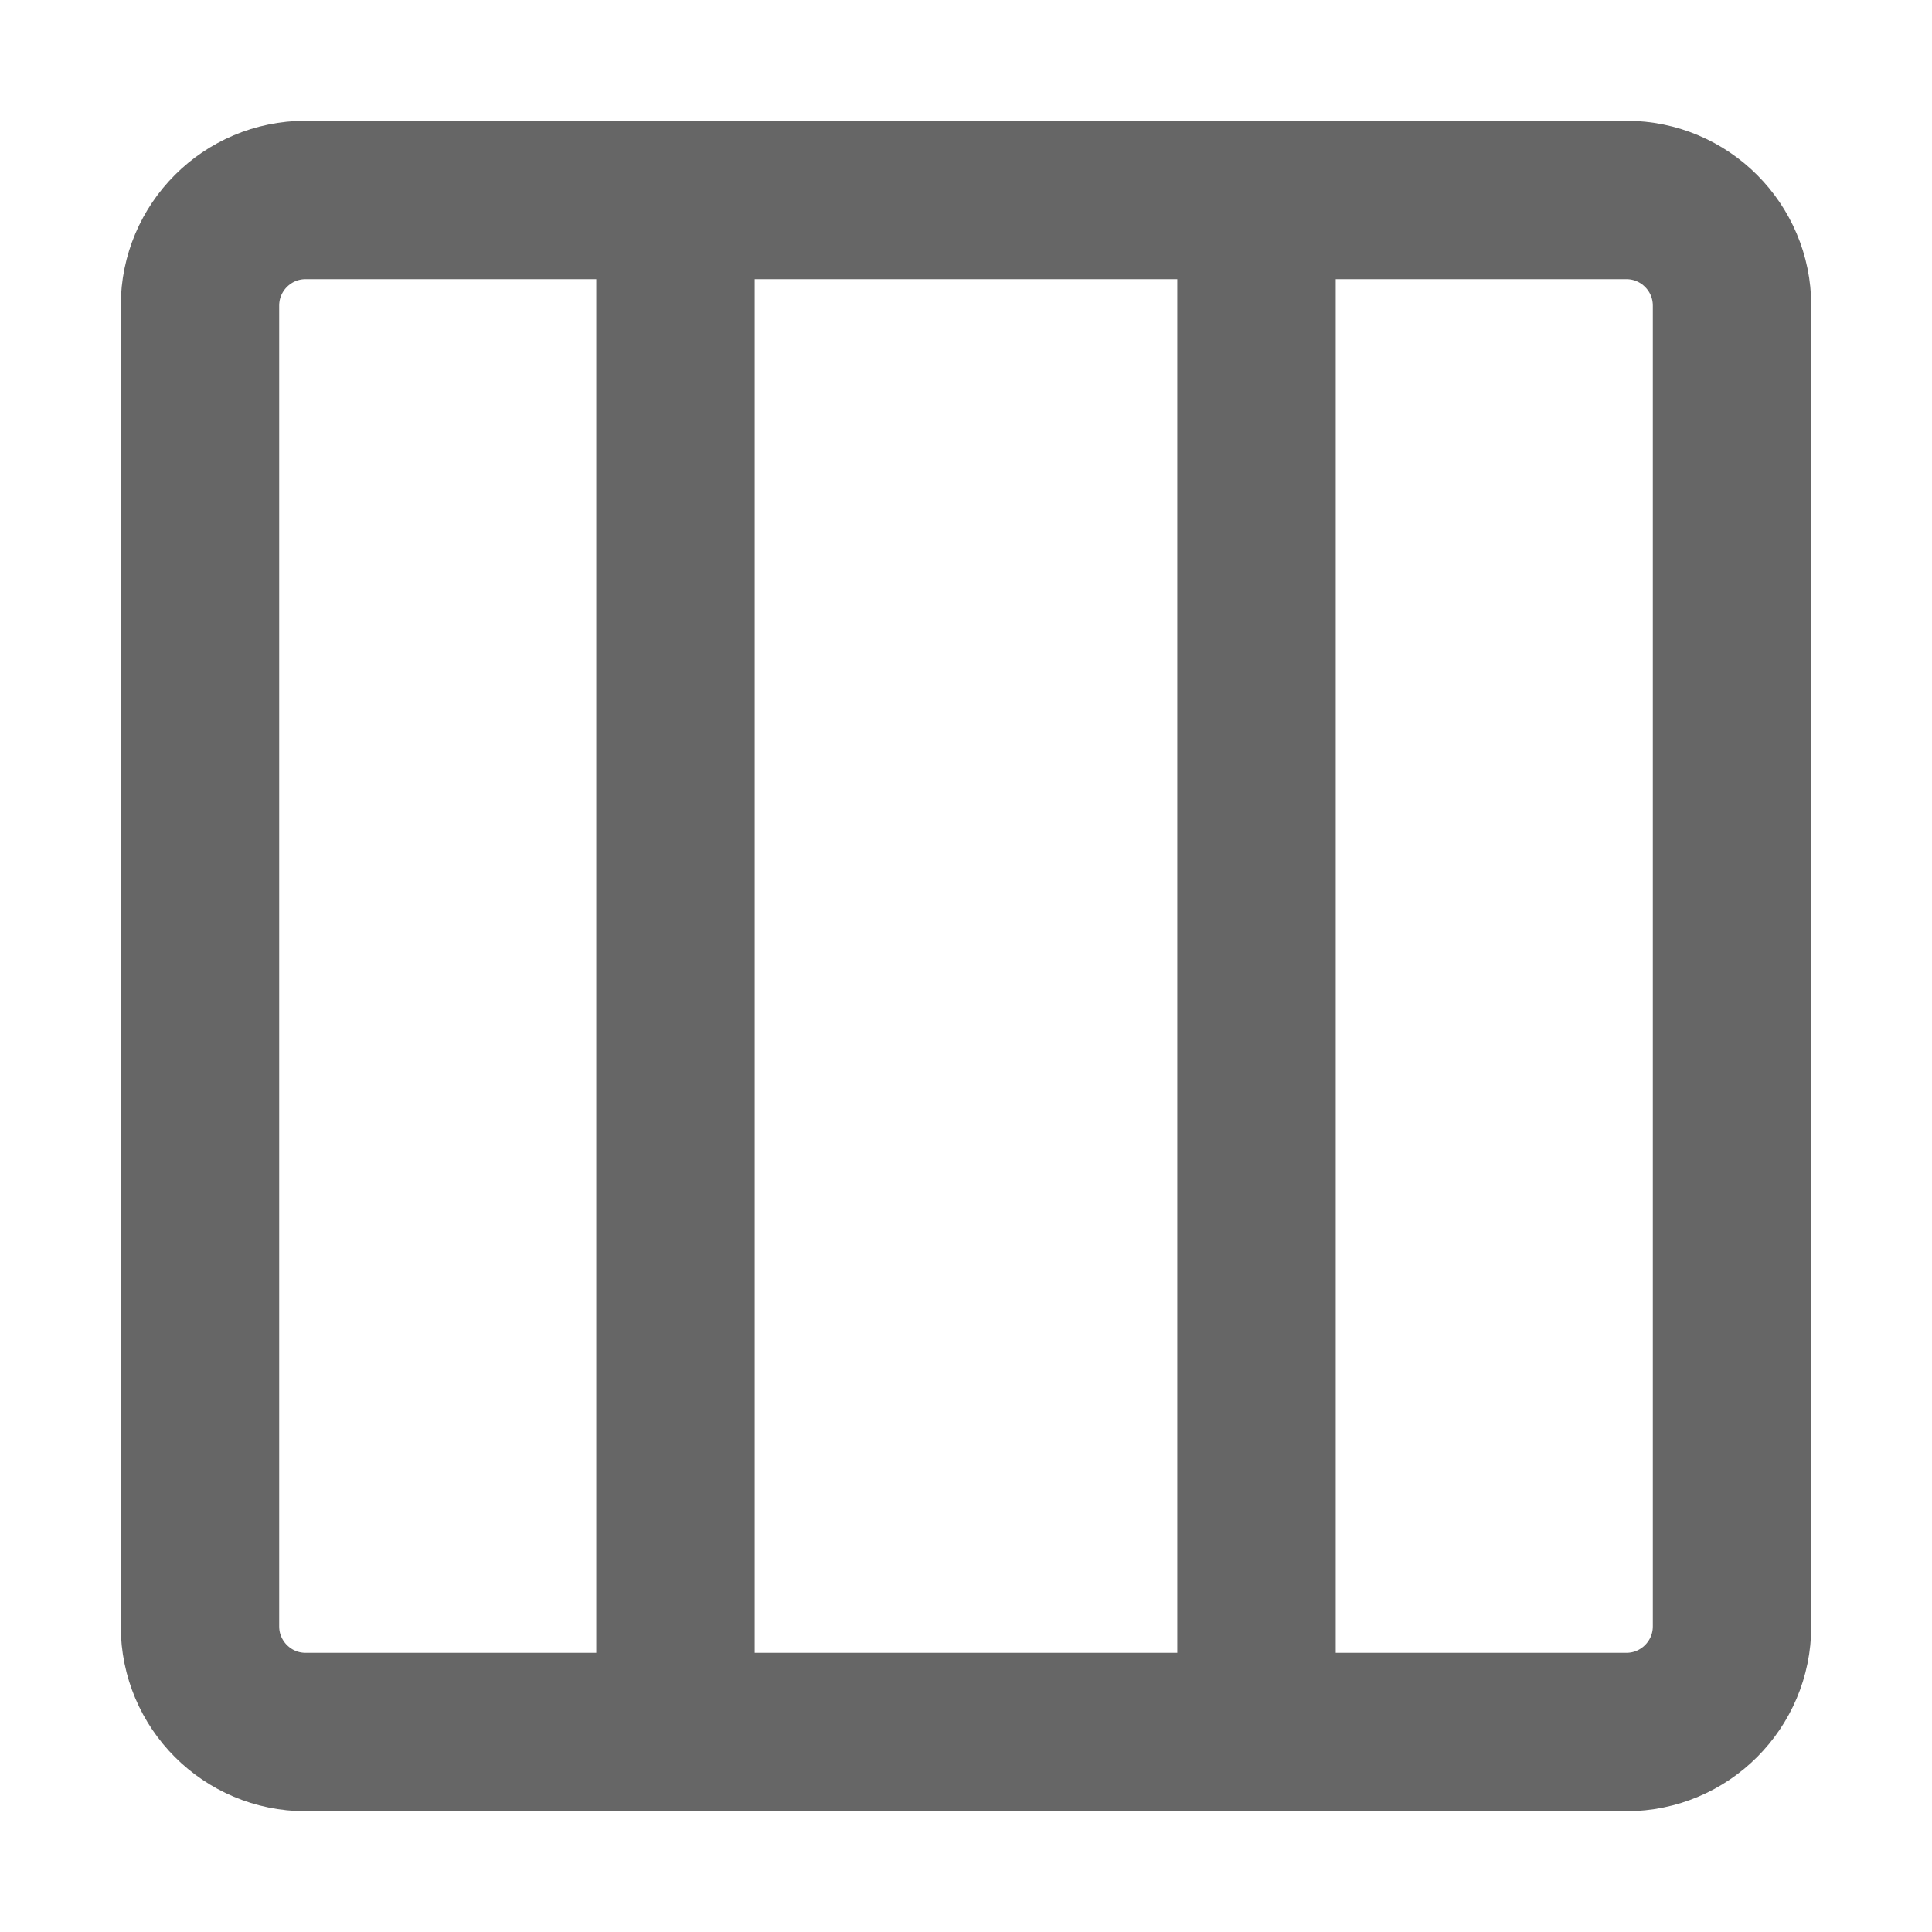
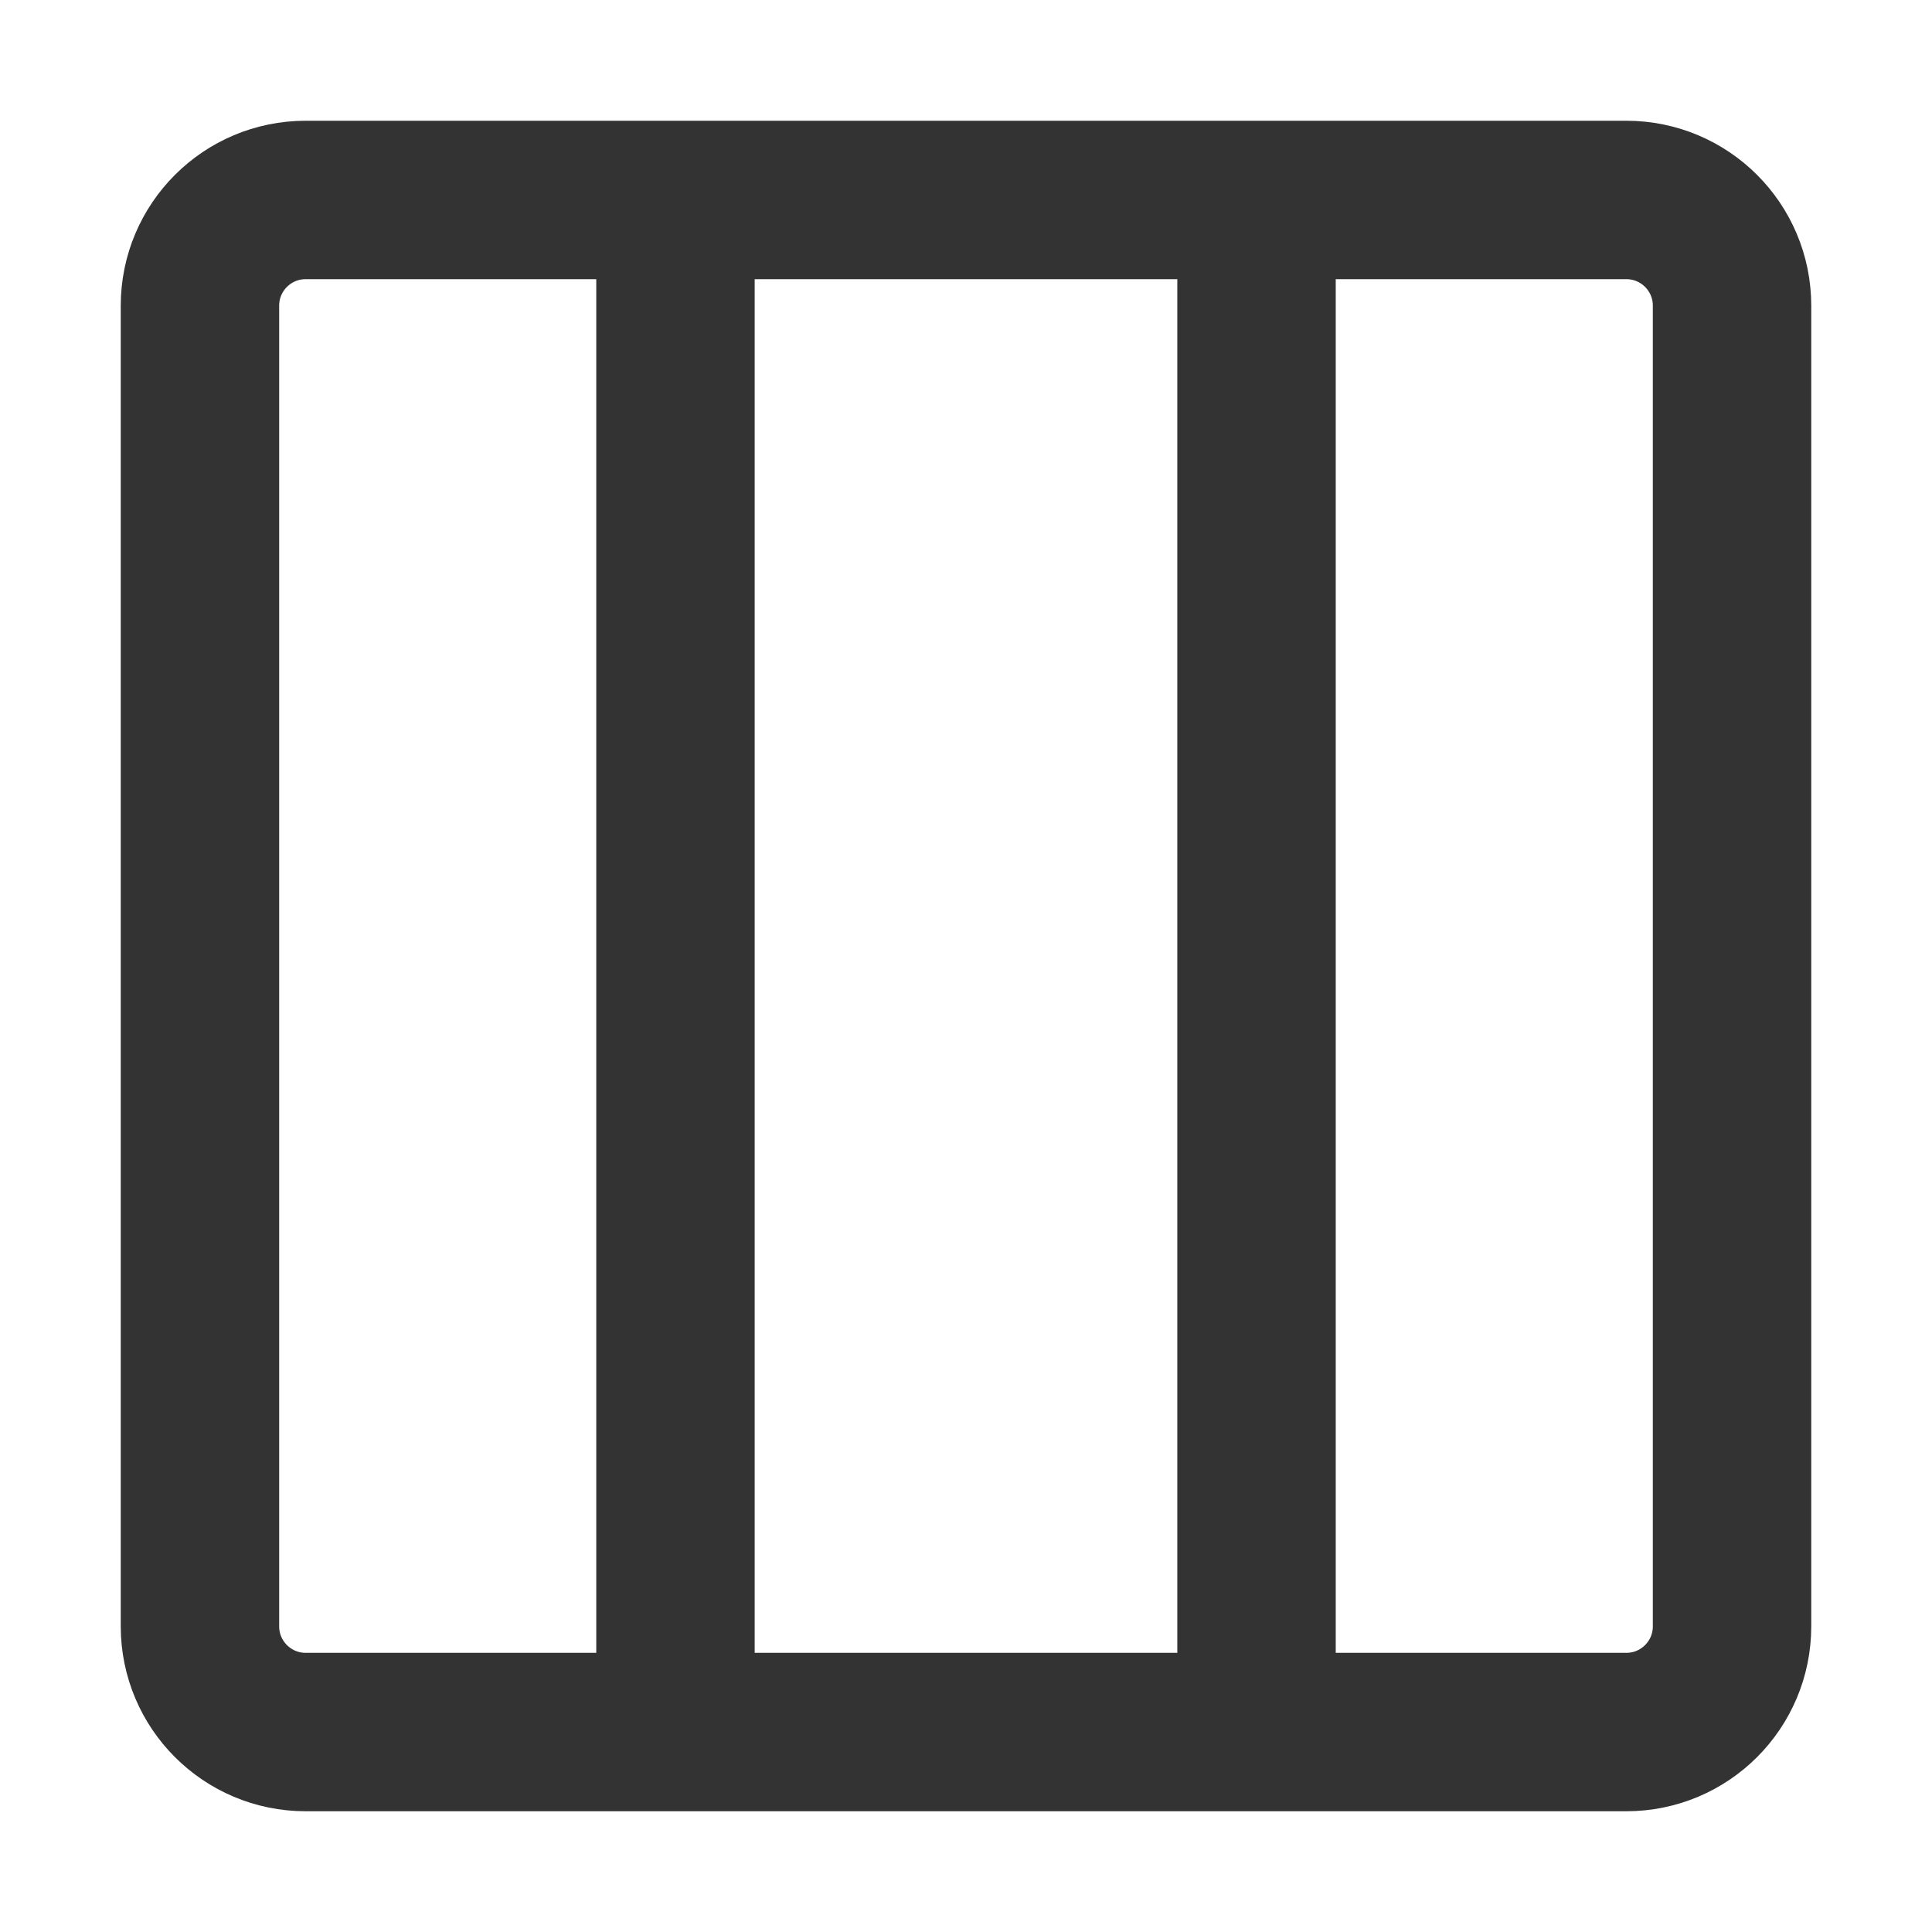
<svg xmlns="http://www.w3.org/2000/svg" width="16" height="16" fill="none" viewBox="0 0 16 16" version="1.1" id="svg8">
  <defs id="defs12" />
-   <path stroke="currentColor" stroke-linecap="round" stroke-linejoin="round" stroke-width="1.312" d="m 2.531,14.344 h 10.938 c 0.483,0 0.875,-0.392 0.875,-0.875 V 2.531 c 0,-0.483 -0.392,-0.875 -0.875,-0.875 H 2.531 c -0.483,0 -0.875,0.392 -0.875,0.875 v 10.938 c 0,0.483 0.392,0.875 0.875,0.875 z" id="path2" style="stroke:#666666;stroke-opacity:1" />
-   <path stroke="currentColor" stroke-linecap="round" stroke-linejoin="round" stroke-width="1.312" d="m 5.594,1.875 v 12.25" id="path4" style="stroke:#666666;stroke-opacity:1" />
-   <path stroke="currentColor" stroke-linecap="round" stroke-linejoin="round" stroke-width="1.312" d="m 10.406,1.875 v 12.25" id="path6" style="stroke:#666666;stroke-opacity:1" />
+   <path stroke="currentColor" stroke-linecap="round" stroke-linejoin="round" stroke-width="1.312" d="m 2.531,14.344 h 10.938 c 0.483,0 0.875,-0.392 0.875,-0.875 V 2.531 c 0,-0.483 -0.392,-0.875 -0.875,-0.875 H 2.531 c -0.483,0 -0.875,0.392 -0.875,0.875 v 10.938 c 0,0.483 0.392,0.875 0.875,0.875 z" id="path2" style="stroke:#333333;stroke-opacity:1" />
+   <path stroke="currentColor" stroke-linecap="round" stroke-linejoin="round" stroke-width="1.312" d="m 5.594,1.875 v 12.25" id="path4" style="stroke:#333333;stroke-opacity:1" />
+   <path stroke="currentColor" stroke-linecap="round" stroke-linejoin="round" stroke-width="1.312" d="m 10.406,1.875 v 12.25" id="path6" style="stroke:#333333;stroke-opacity:1" />
</svg>
